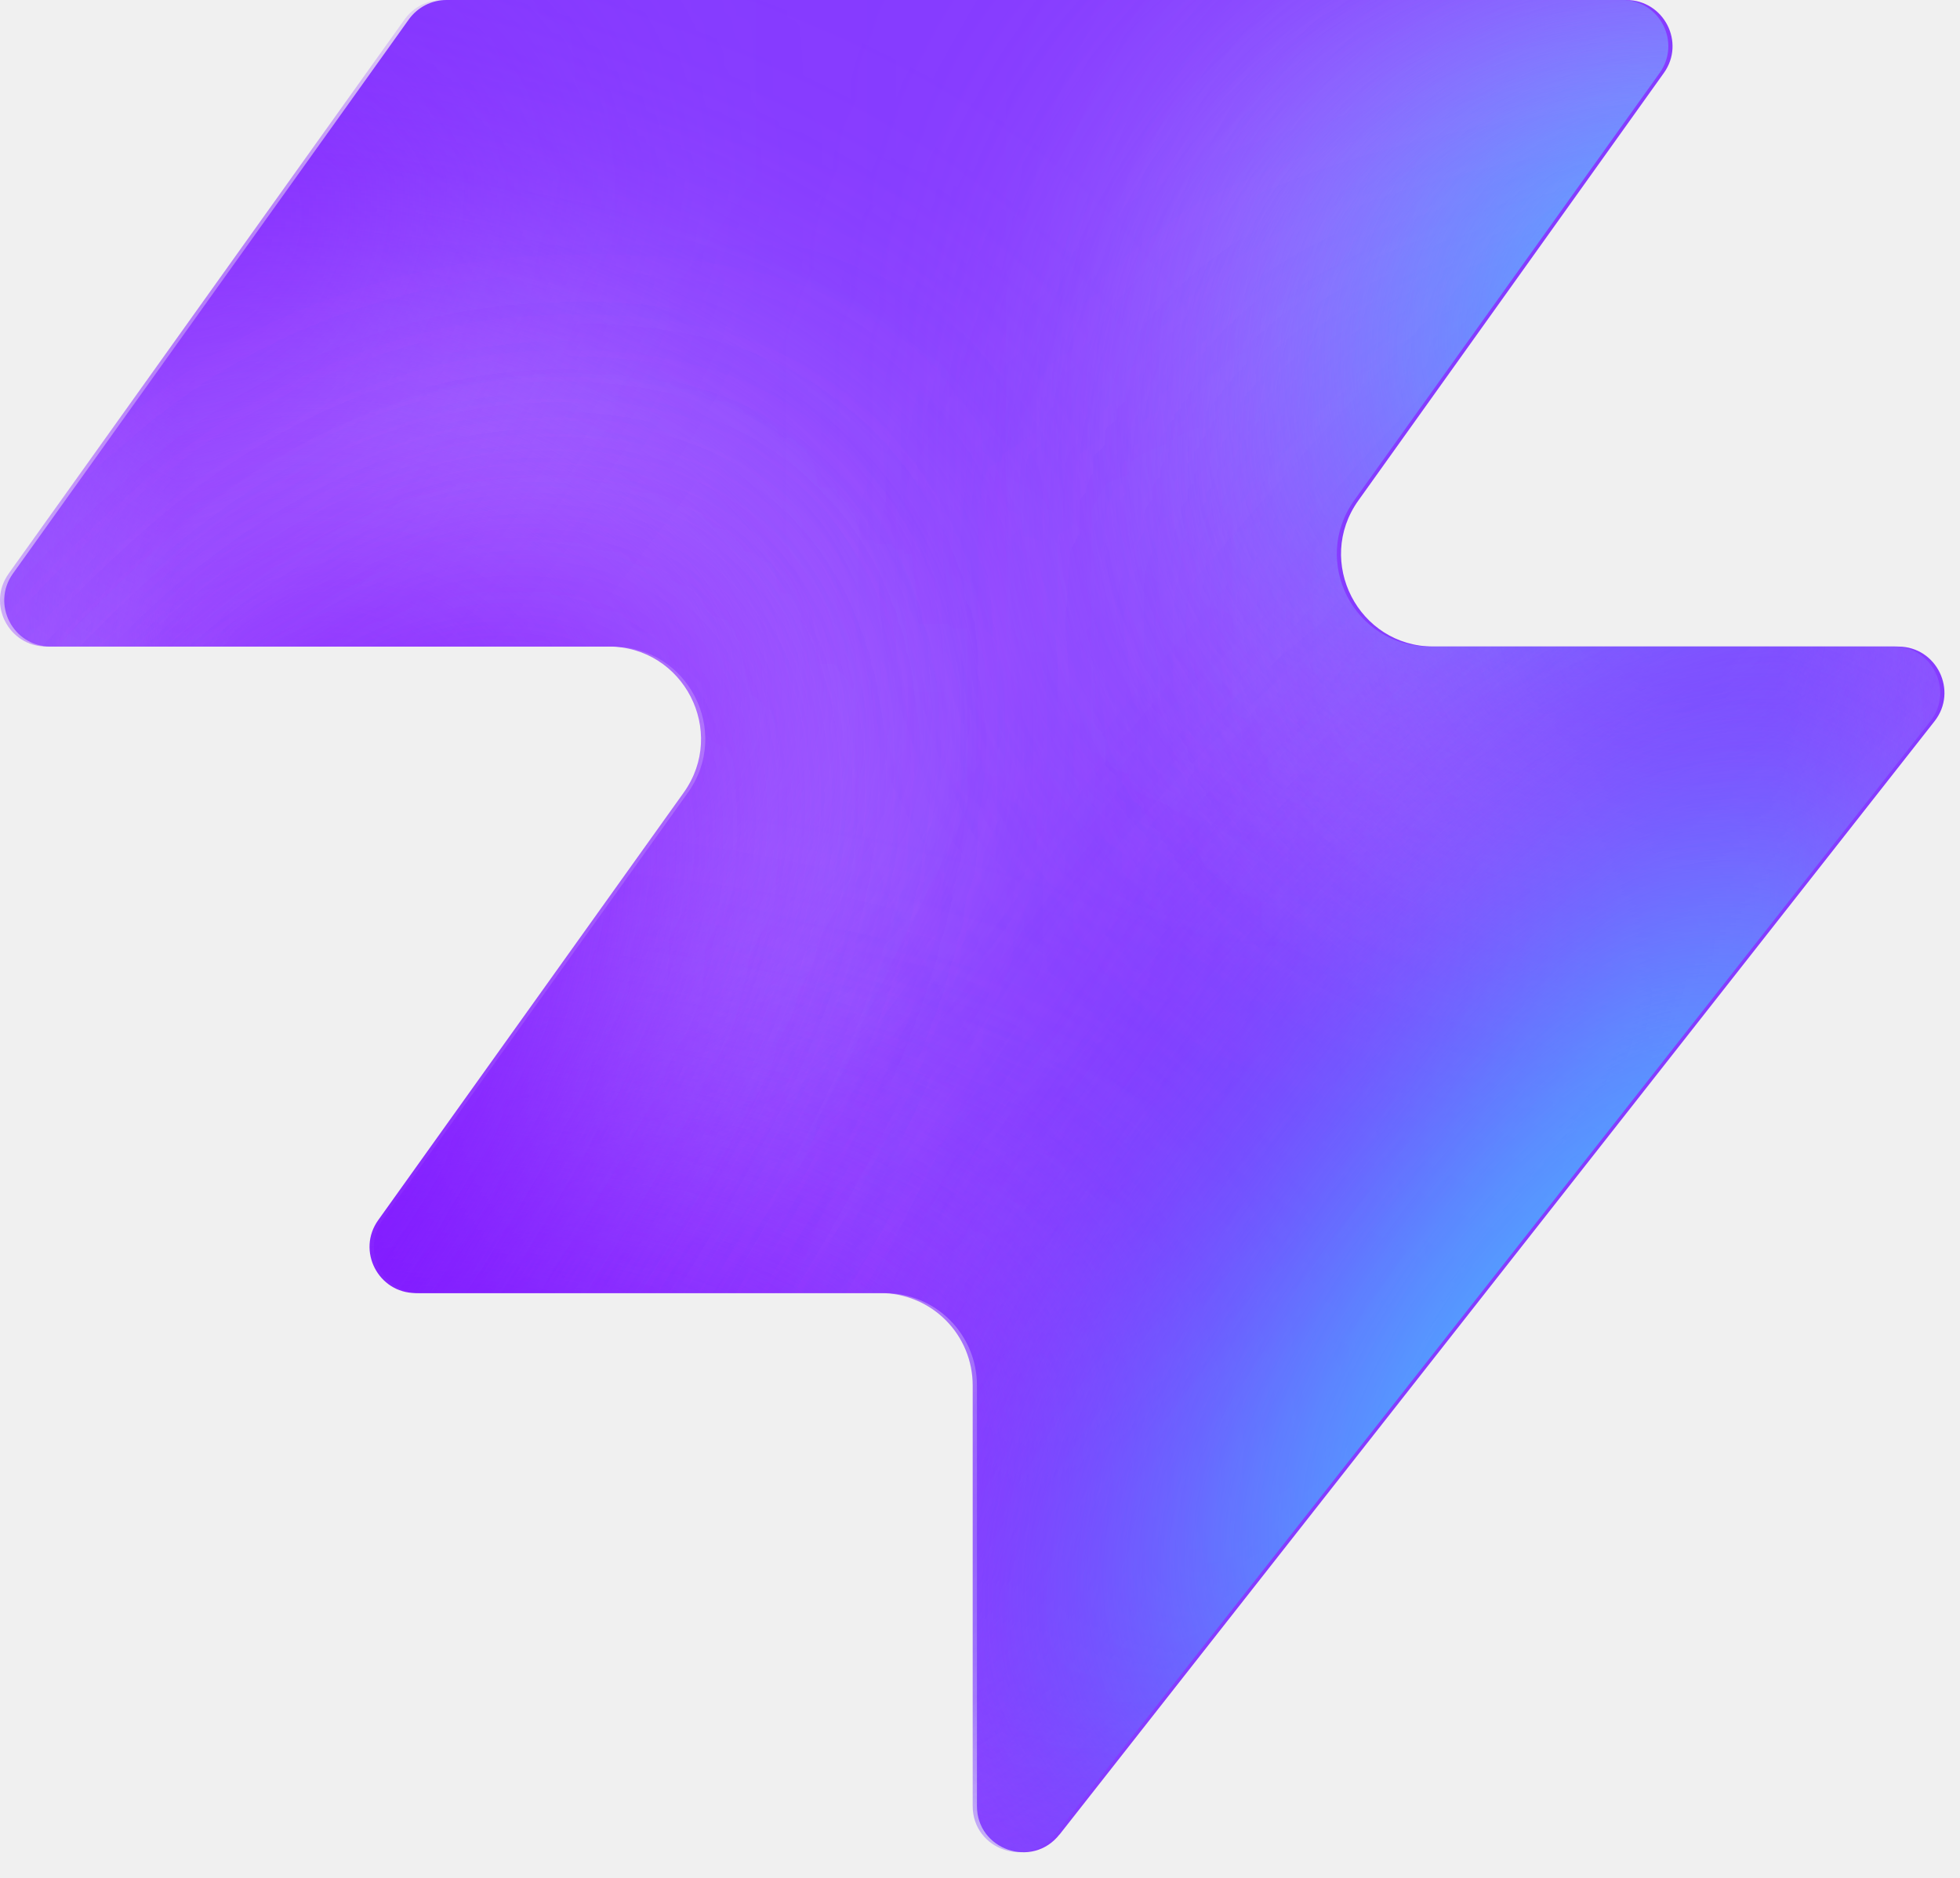
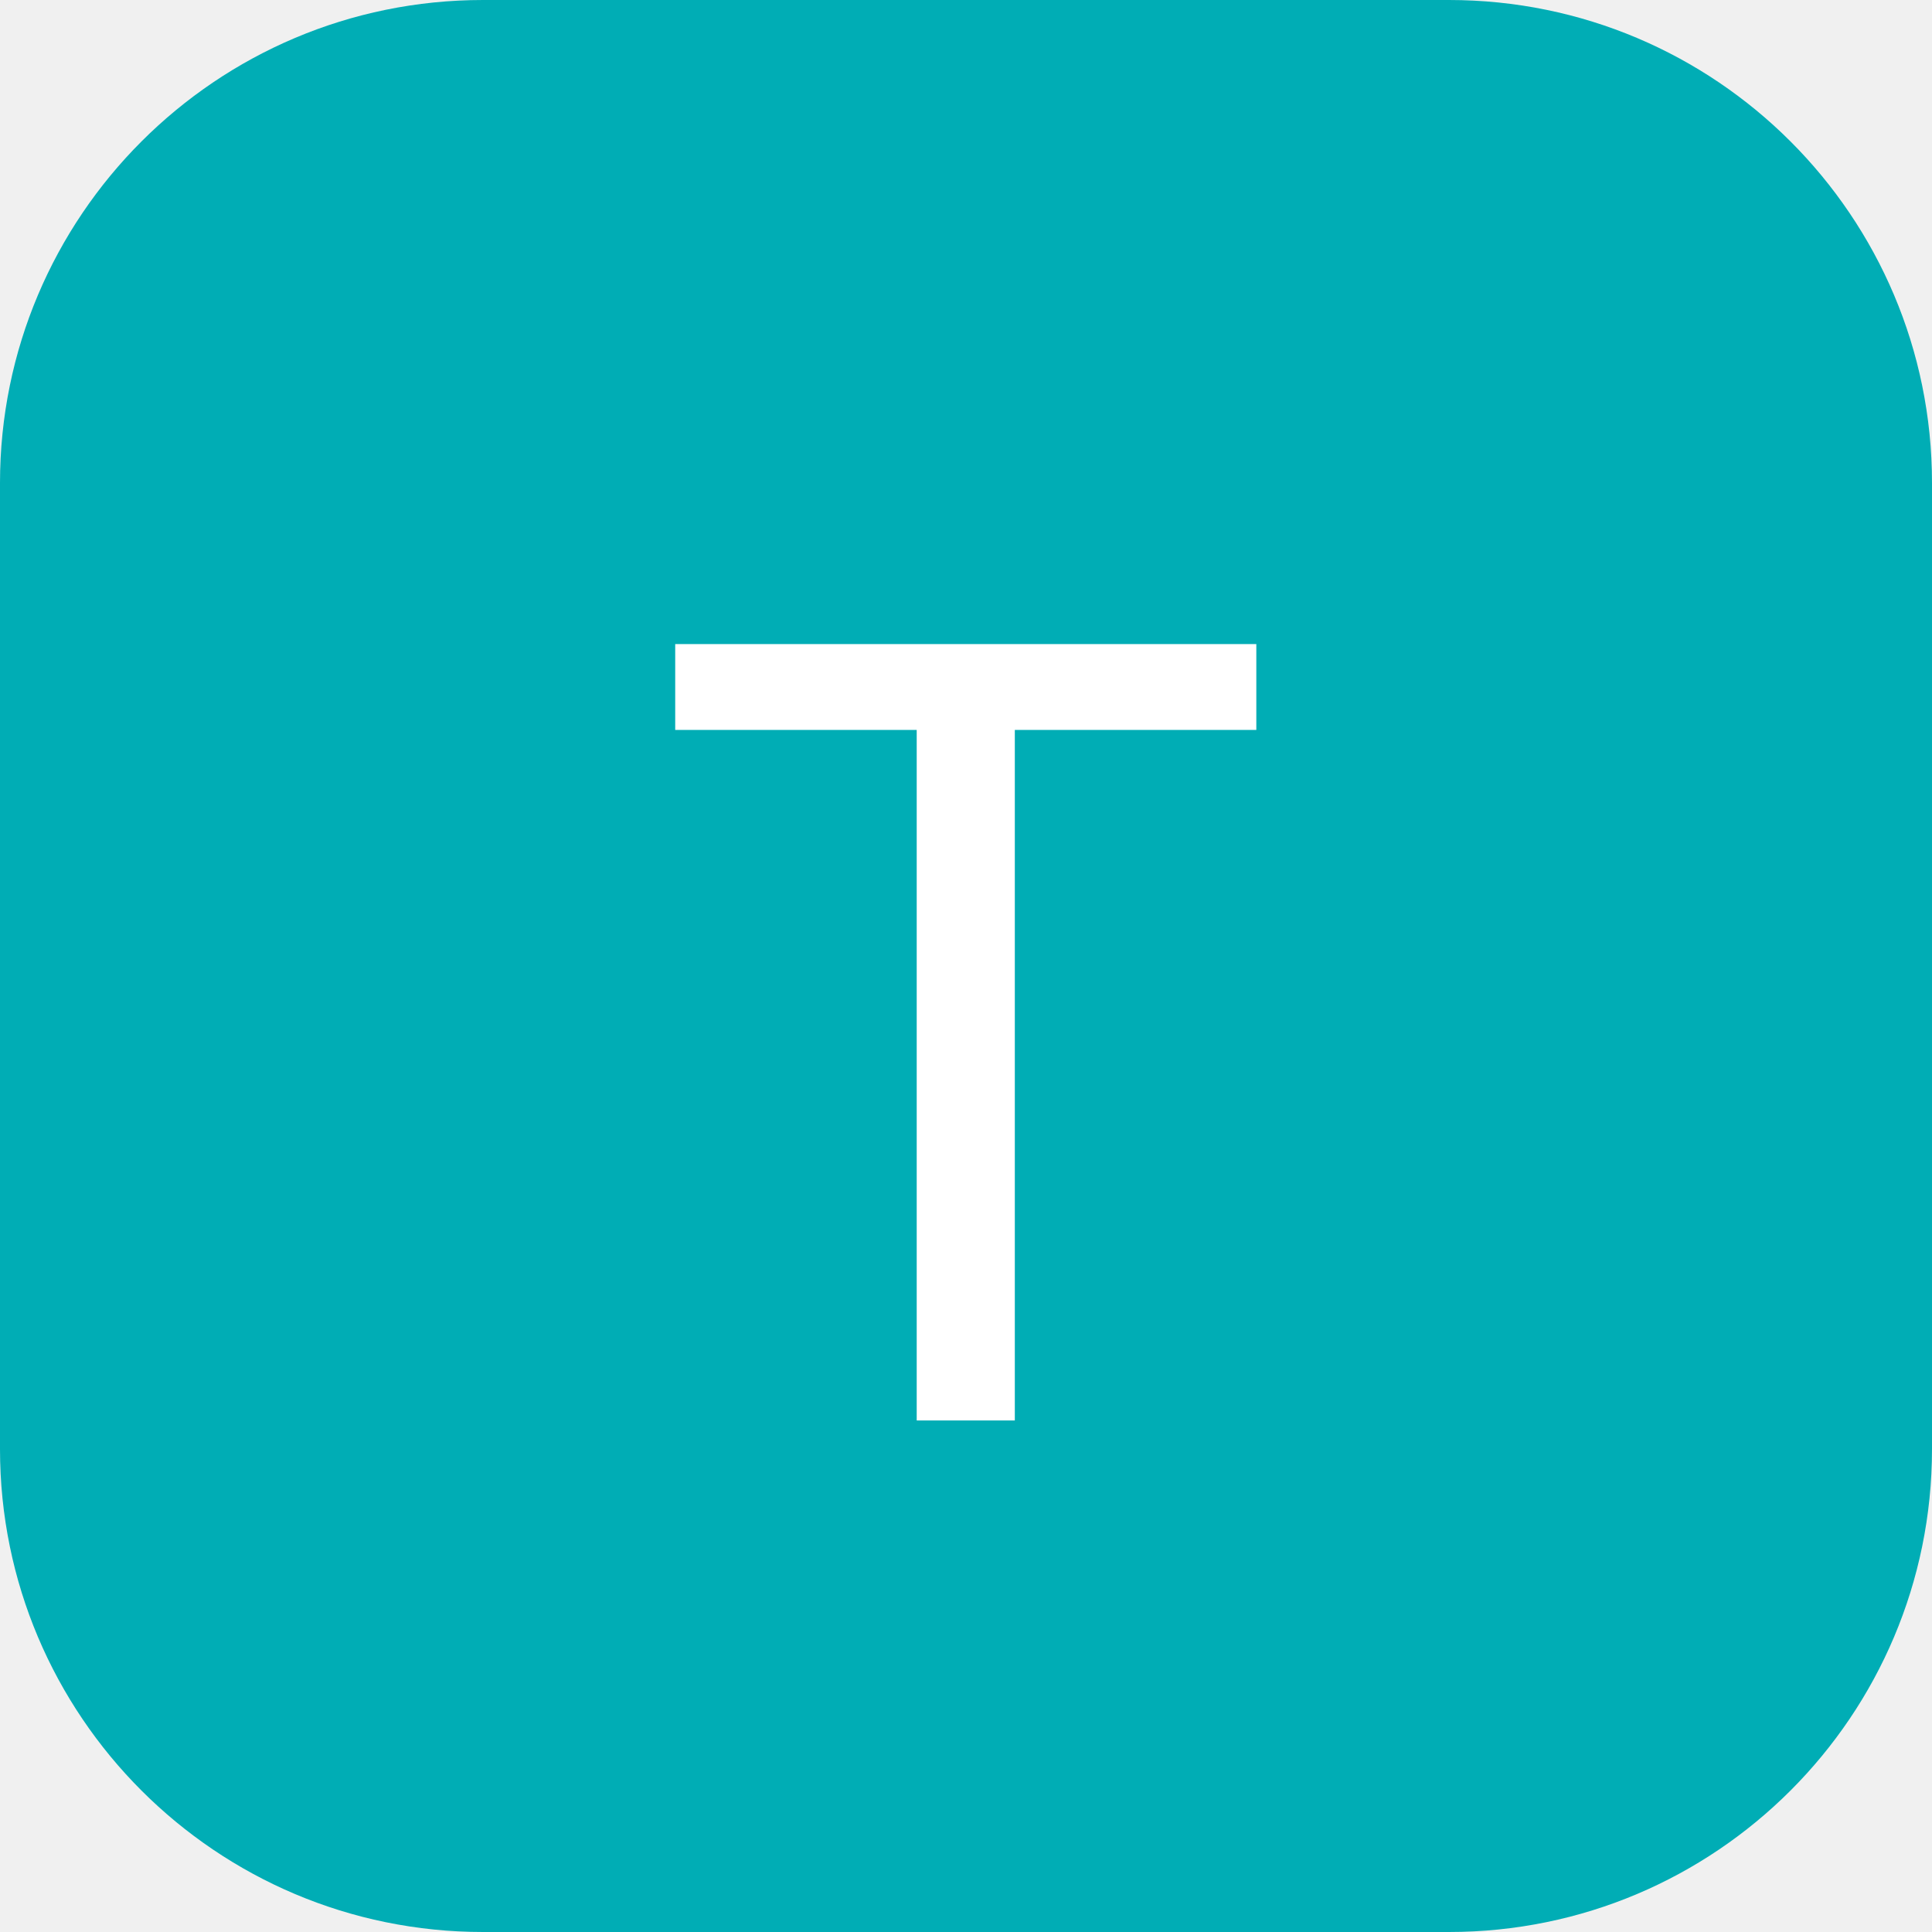
- <svg xmlns="http://www.w3.org/2000/svg" width="48" height="46" fill="none" viewBox="0 0 48 46">
-   <path fill="#863bff" d="M25.946 44.938c-.664.845-2.021.375-2.021-.698V33.937a2.26 2.26 0 0 0-2.262-2.262H10.287c-.92 0-1.456-1.04-.92-1.788l7.48-10.471c1.07-1.497 0-3.578-1.842-3.578H1.237c-.92 0-1.456-1.04-.92-1.788L10.013.474c.214-.297.556-.474.92-.474h28.894c.92 0 1.456 1.04.92 1.788l-7.48 10.471c-1.07 1.498 0 3.579 1.842 3.579h11.377c.943 0 1.473 1.088.89 1.83L25.947 44.94z" style="fill:#863bff;fill:color(display-p3 .525 .23 1);fill-opacity:1" />
-   <mask id="a" width="48" height="46" x="0" y="0" maskUnits="userSpaceOnUse" style="mask-type:alpha">
-     <path fill="#000" d="M25.842 44.938c-.664.844-2.021.375-2.021-.698V33.937a2.26 2.26 0 0 0-2.262-2.262H10.183c-.92 0-1.456-1.04-.92-1.788l7.48-10.471c1.07-1.498 0-3.579-1.842-3.579H1.133c-.92 0-1.456-1.04-.92-1.787L9.91.473c.214-.297.556-.474.92-.474h28.894c.92 0 1.456 1.04.92 1.788l-7.48 10.471c-1.07 1.498 0 3.578 1.842 3.578h11.377c.943 0 1.473 1.088.89 1.832L25.843 44.94z" style="fill:#000;fill-opacity:1" />
-   </mask>
-   <g mask="url(#a)">
-     <g filter="url(#b)">
-       <ellipse cx="5.508" cy="14.704" fill="#ede6ff" rx="5.508" ry="14.704" style="fill:#ede6ff;fill:color(display-p3 .927 .903 1);fill-opacity:1" transform="matrix(.00324 1 1 -.00324 -4.47 31.516)" />
-     </g>
-     <g filter="url(#c)">
-       <ellipse cx="10.399" cy="29.851" fill="#ede6ff" rx="10.399" ry="29.851" style="fill:#ede6ff;fill:color(display-p3 .927 .903 1);fill-opacity:1" transform="matrix(.00324 1 1 -.00324 -39.328 7.883)" />
-     </g>
-     <g filter="url(#d)">
-       <ellipse cx="5.508" cy="30.487" fill="#7e14ff" rx="5.508" ry="30.487" style="fill:#7e14ff;fill:color(display-p3 .492 .077 1);fill-opacity:1" transform="rotate(89.814 -25.913 -14.639)scale(1 -1)" />
-     </g>
-     <g filter="url(#e)">
-       <ellipse cx="5.508" cy="30.599" fill="#7e14ff" rx="5.508" ry="30.599" style="fill:#7e14ff;fill:color(display-p3 .492 .077 1);fill-opacity:1" transform="rotate(89.814 -32.644 -3.334)scale(1 -1)" />
-     </g>
-     <g filter="url(#f)">
-       <ellipse cx="5.508" cy="30.599" fill="#7e14ff" rx="5.508" ry="30.599" style="fill:#7e14ff;fill:color(display-p3 .492 .077 1);fill-opacity:1" transform="matrix(.00324 1 1 -.00324 -34.34 30.47)" />
-     </g>
-     <g filter="url(#g)">
-       <ellipse cx="14.072" cy="22.078" fill="#ede6ff" rx="14.072" ry="22.078" style="fill:#ede6ff;fill:color(display-p3 .927 .903 1);fill-opacity:1" transform="rotate(93.35 24.506 48.493)scale(-1 1)" />
-     </g>
-     <g filter="url(#h)">
-       <ellipse cx="3.47" cy="21.501" fill="#7e14ff" rx="3.47" ry="21.501" style="fill:#7e14ff;fill:color(display-p3 .492 .077 1);fill-opacity:1" transform="rotate(89.009 28.708 47.59)scale(-1 1)" />
-     </g>
-     <g filter="url(#i)">
-       <ellipse cx="3.47" cy="21.501" fill="#7e14ff" rx="3.47" ry="21.501" style="fill:#7e14ff;fill:color(display-p3 .492 .077 1);fill-opacity:1" transform="rotate(89.009 28.708 47.59)scale(-1 1)" />
-     </g>
-     <g filter="url(#j)">
-       <ellipse cx=".387" cy="8.972" fill="#7e14ff" rx="4.407" ry="29.108" style="fill:#7e14ff;fill:color(display-p3 .492 .077 1);fill-opacity:1" transform="rotate(39.51 .387 8.972)" />
-     </g>
-     <g filter="url(#k)">
-       <ellipse cx="47.523" cy="-6.092" fill="#7e14ff" rx="4.407" ry="29.108" style="fill:#7e14ff;fill:color(display-p3 .492 .077 1);fill-opacity:1" transform="rotate(37.892 47.523 -6.092)" />
-     </g>
-     <g filter="url(#l)">
-       <ellipse cx="41.412" cy="6.333" fill="#47bfff" rx="5.971" ry="9.665" style="fill:#47bfff;fill:color(display-p3 .28 .748 1);fill-opacity:1" transform="rotate(37.892 41.412 6.333)" />
-     </g>
-     <g filter="url(#m)">
-       <ellipse cx="-1.879" cy="38.332" fill="#7e14ff" rx="4.407" ry="29.108" style="fill:#7e14ff;fill:color(display-p3 .492 .077 1);fill-opacity:1" transform="rotate(37.892 -1.88 38.332)" />
-     </g>
-     <g filter="url(#n)">
-       <ellipse cx="-1.879" cy="38.332" fill="#7e14ff" rx="4.407" ry="29.108" style="fill:#7e14ff;fill:color(display-p3 .492 .077 1);fill-opacity:1" transform="rotate(37.892 -1.88 38.332)" />
-     </g>
-     <g filter="url(#o)">
-       <ellipse cx="35.651" cy="29.907" fill="#7e14ff" rx="4.407" ry="29.108" style="fill:#7e14ff;fill:color(display-p3 .492 .077 1);fill-opacity:1" transform="rotate(37.892 35.651 29.907)" />
-     </g>
-     <g filter="url(#p)">
-       <ellipse cx="38.418" cy="32.4" fill="#47bfff" rx="5.971" ry="15.297" style="fill:#47bfff;fill:color(display-p3 .28 .748 1);fill-opacity:1" transform="rotate(37.892 38.418 32.4)" />
-     </g>
-   </g>
-   <defs>
-     <filter id="b" width="60.045" height="41.654" x="-19.77" y="16.149" color-interpolation-filters="sRGB" filterUnits="userSpaceOnUse">
-       <feFlood flood-opacity="0" result="BackgroundImageFix" />
-       <feBlend in="SourceGraphic" in2="BackgroundImageFix" result="shape" />
-       <feGaussianBlur result="effect1_foregroundBlur_2002_17158" stdDeviation="7.659" />
-     </filter>
-     <filter id="c" width="90.34" height="51.437" x="-54.613" y="-7.533" color-interpolation-filters="sRGB" filterUnits="userSpaceOnUse">
-       <feFlood flood-opacity="0" result="BackgroundImageFix" />
-       <feBlend in="SourceGraphic" in2="BackgroundImageFix" result="shape" />
-       <feGaussianBlur result="effect1_foregroundBlur_2002_17158" stdDeviation="7.659" />
-     </filter>
-     <filter id="d" width="79.355" height="29.4" x="-49.64" y="2.03" color-interpolation-filters="sRGB" filterUnits="userSpaceOnUse">
-       <feFlood flood-opacity="0" result="BackgroundImageFix" />
-       <feBlend in="SourceGraphic" in2="BackgroundImageFix" result="shape" />
-       <feGaussianBlur result="effect1_foregroundBlur_2002_17158" stdDeviation="4.596" />
-     </filter>
-     <filter id="e" width="79.579" height="29.4" x="-45.045" y="20.029" color-interpolation-filters="sRGB" filterUnits="userSpaceOnUse">
-       <feFlood flood-opacity="0" result="BackgroundImageFix" />
-       <feBlend in="SourceGraphic" in2="BackgroundImageFix" result="shape" />
-       <feGaussianBlur result="effect1_foregroundBlur_2002_17158" stdDeviation="4.596" />
-     </filter>
-     <filter id="f" width="79.579" height="29.4" x="-43.513" y="21.178" color-interpolation-filters="sRGB" filterUnits="userSpaceOnUse">
-       <feFlood flood-opacity="0" result="BackgroundImageFix" />
-       <feBlend in="SourceGraphic" in2="BackgroundImageFix" result="shape" />
-       <feGaussianBlur result="effect1_foregroundBlur_2002_17158" stdDeviation="4.596" />
-     </filter>
-     <filter id="g" width="74.749" height="58.852" x="15.756" y="-17.901" color-interpolation-filters="sRGB" filterUnits="userSpaceOnUse">
-       <feFlood flood-opacity="0" result="BackgroundImageFix" />
-       <feBlend in="SourceGraphic" in2="BackgroundImageFix" result="shape" />
-       <feGaussianBlur result="effect1_foregroundBlur_2002_17158" stdDeviation="7.659" />
-     </filter>
-     <filter id="h" width="61.377" height="25.362" x="23.548" y="2.284" color-interpolation-filters="sRGB" filterUnits="userSpaceOnUse">
-       <feFlood flood-opacity="0" result="BackgroundImageFix" />
-       <feBlend in="SourceGraphic" in2="BackgroundImageFix" result="shape" />
-       <feGaussianBlur result="effect1_foregroundBlur_2002_17158" stdDeviation="4.596" />
-     </filter>
-     <filter id="i" width="61.377" height="25.362" x="23.548" y="2.284" color-interpolation-filters="sRGB" filterUnits="userSpaceOnUse">
-       <feFlood flood-opacity="0" result="BackgroundImageFix" />
-       <feBlend in="SourceGraphic" in2="BackgroundImageFix" result="shape" />
-       <feGaussianBlur result="effect1_foregroundBlur_2002_17158" stdDeviation="4.596" />
-     </filter>
-     <filter id="j" width="56.045" height="63.649" x="-27.636" y="-22.853" color-interpolation-filters="sRGB" filterUnits="userSpaceOnUse">
-       <feFlood flood-opacity="0" result="BackgroundImageFix" />
-       <feBlend in="SourceGraphic" in2="BackgroundImageFix" result="shape" />
-       <feGaussianBlur result="effect1_foregroundBlur_2002_17158" stdDeviation="4.596" />
-     </filter>
-     <filter id="k" width="54.814" height="64.646" x="20.116" y="-38.415" color-interpolation-filters="sRGB" filterUnits="userSpaceOnUse">
-       <feFlood flood-opacity="0" result="BackgroundImageFix" />
-       <feBlend in="SourceGraphic" in2="BackgroundImageFix" result="shape" />
-       <feGaussianBlur result="effect1_foregroundBlur_2002_17158" stdDeviation="4.596" />
-     </filter>
-     <filter id="l" width="33.541" height="35.313" x="24.641" y="-11.323" color-interpolation-filters="sRGB" filterUnits="userSpaceOnUse">
-       <feFlood flood-opacity="0" result="BackgroundImageFix" />
-       <feBlend in="SourceGraphic" in2="BackgroundImageFix" result="shape" />
-       <feGaussianBlur result="effect1_foregroundBlur_2002_17158" stdDeviation="4.596" />
-     </filter>
-     <filter id="m" width="54.814" height="64.646" x="-29.286" y="6.009" color-interpolation-filters="sRGB" filterUnits="userSpaceOnUse">
-       <feFlood flood-opacity="0" result="BackgroundImageFix" />
-       <feBlend in="SourceGraphic" in2="BackgroundImageFix" result="shape" />
-       <feGaussianBlur result="effect1_foregroundBlur_2002_17158" stdDeviation="4.596" />
-     </filter>
-     <filter id="n" width="54.814" height="64.646" x="-29.286" y="6.009" color-interpolation-filters="sRGB" filterUnits="userSpaceOnUse">
-       <feFlood flood-opacity="0" result="BackgroundImageFix" />
-       <feBlend in="SourceGraphic" in2="BackgroundImageFix" result="shape" />
-       <feGaussianBlur result="effect1_foregroundBlur_2002_17158" stdDeviation="4.596" />
-     </filter>
-     <filter id="o" width="54.814" height="64.646" x="8.244" y="-2.416" color-interpolation-filters="sRGB" filterUnits="userSpaceOnUse">
-       <feFlood flood-opacity="0" result="BackgroundImageFix" />
-       <feBlend in="SourceGraphic" in2="BackgroundImageFix" result="shape" />
-       <feGaussianBlur result="effect1_foregroundBlur_2002_17158" stdDeviation="4.596" />
-     </filter>
-     <filter id="p" width="39.409" height="43.623" x="18.713" y="10.588" color-interpolation-filters="sRGB" filterUnits="userSpaceOnUse">
-       <feFlood flood-opacity="0" result="BackgroundImageFix" />
-       <feBlend in="SourceGraphic" in2="BackgroundImageFix" result="shape" />
-       <feGaussianBlur result="effect1_foregroundBlur_2002_17158" stdDeviation="4.596" />
-     </filter>
-   </defs>
+ <svg xmlns="http://www.w3.org/2000/svg" viewBox="0 0 32 32">
+   <rect width="32" height="32" rx="8" fill="#00adb5" />
+   <text x="50%" y="54%" dominant-baseline="middle" text-anchor="middle" font-size="18" font-family="sans-serif" fill="white">T</text>
</svg>
